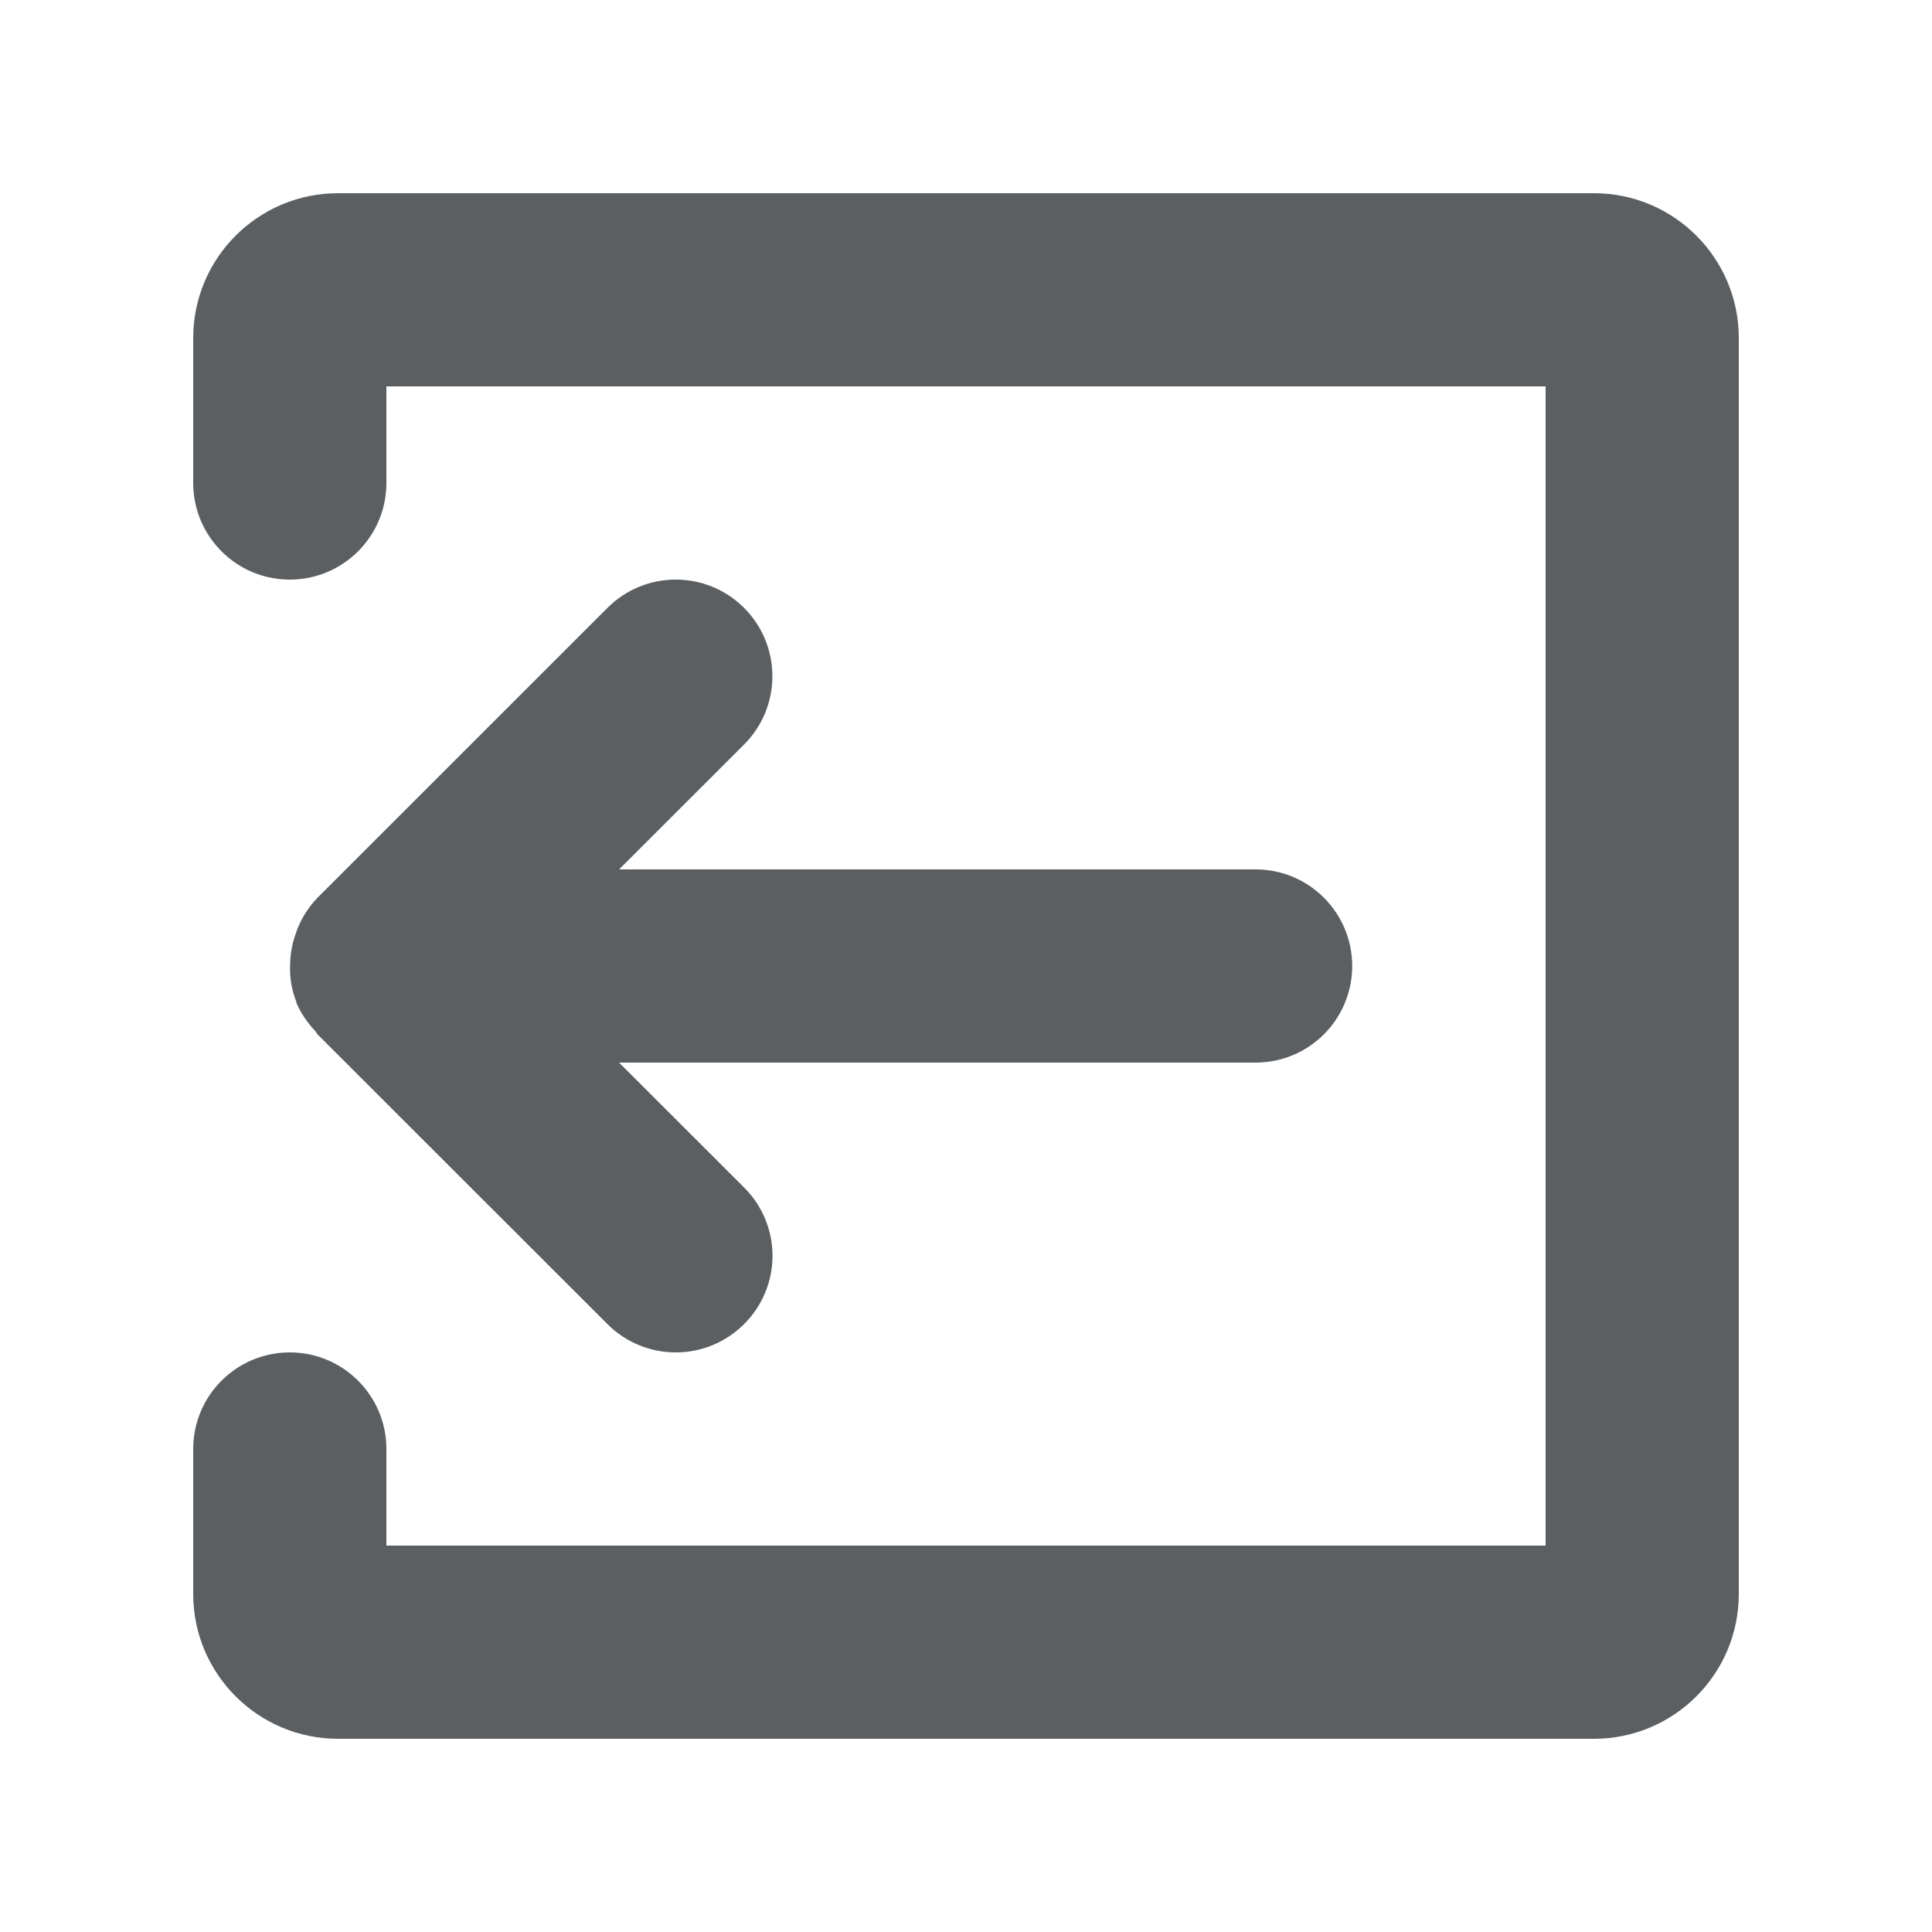
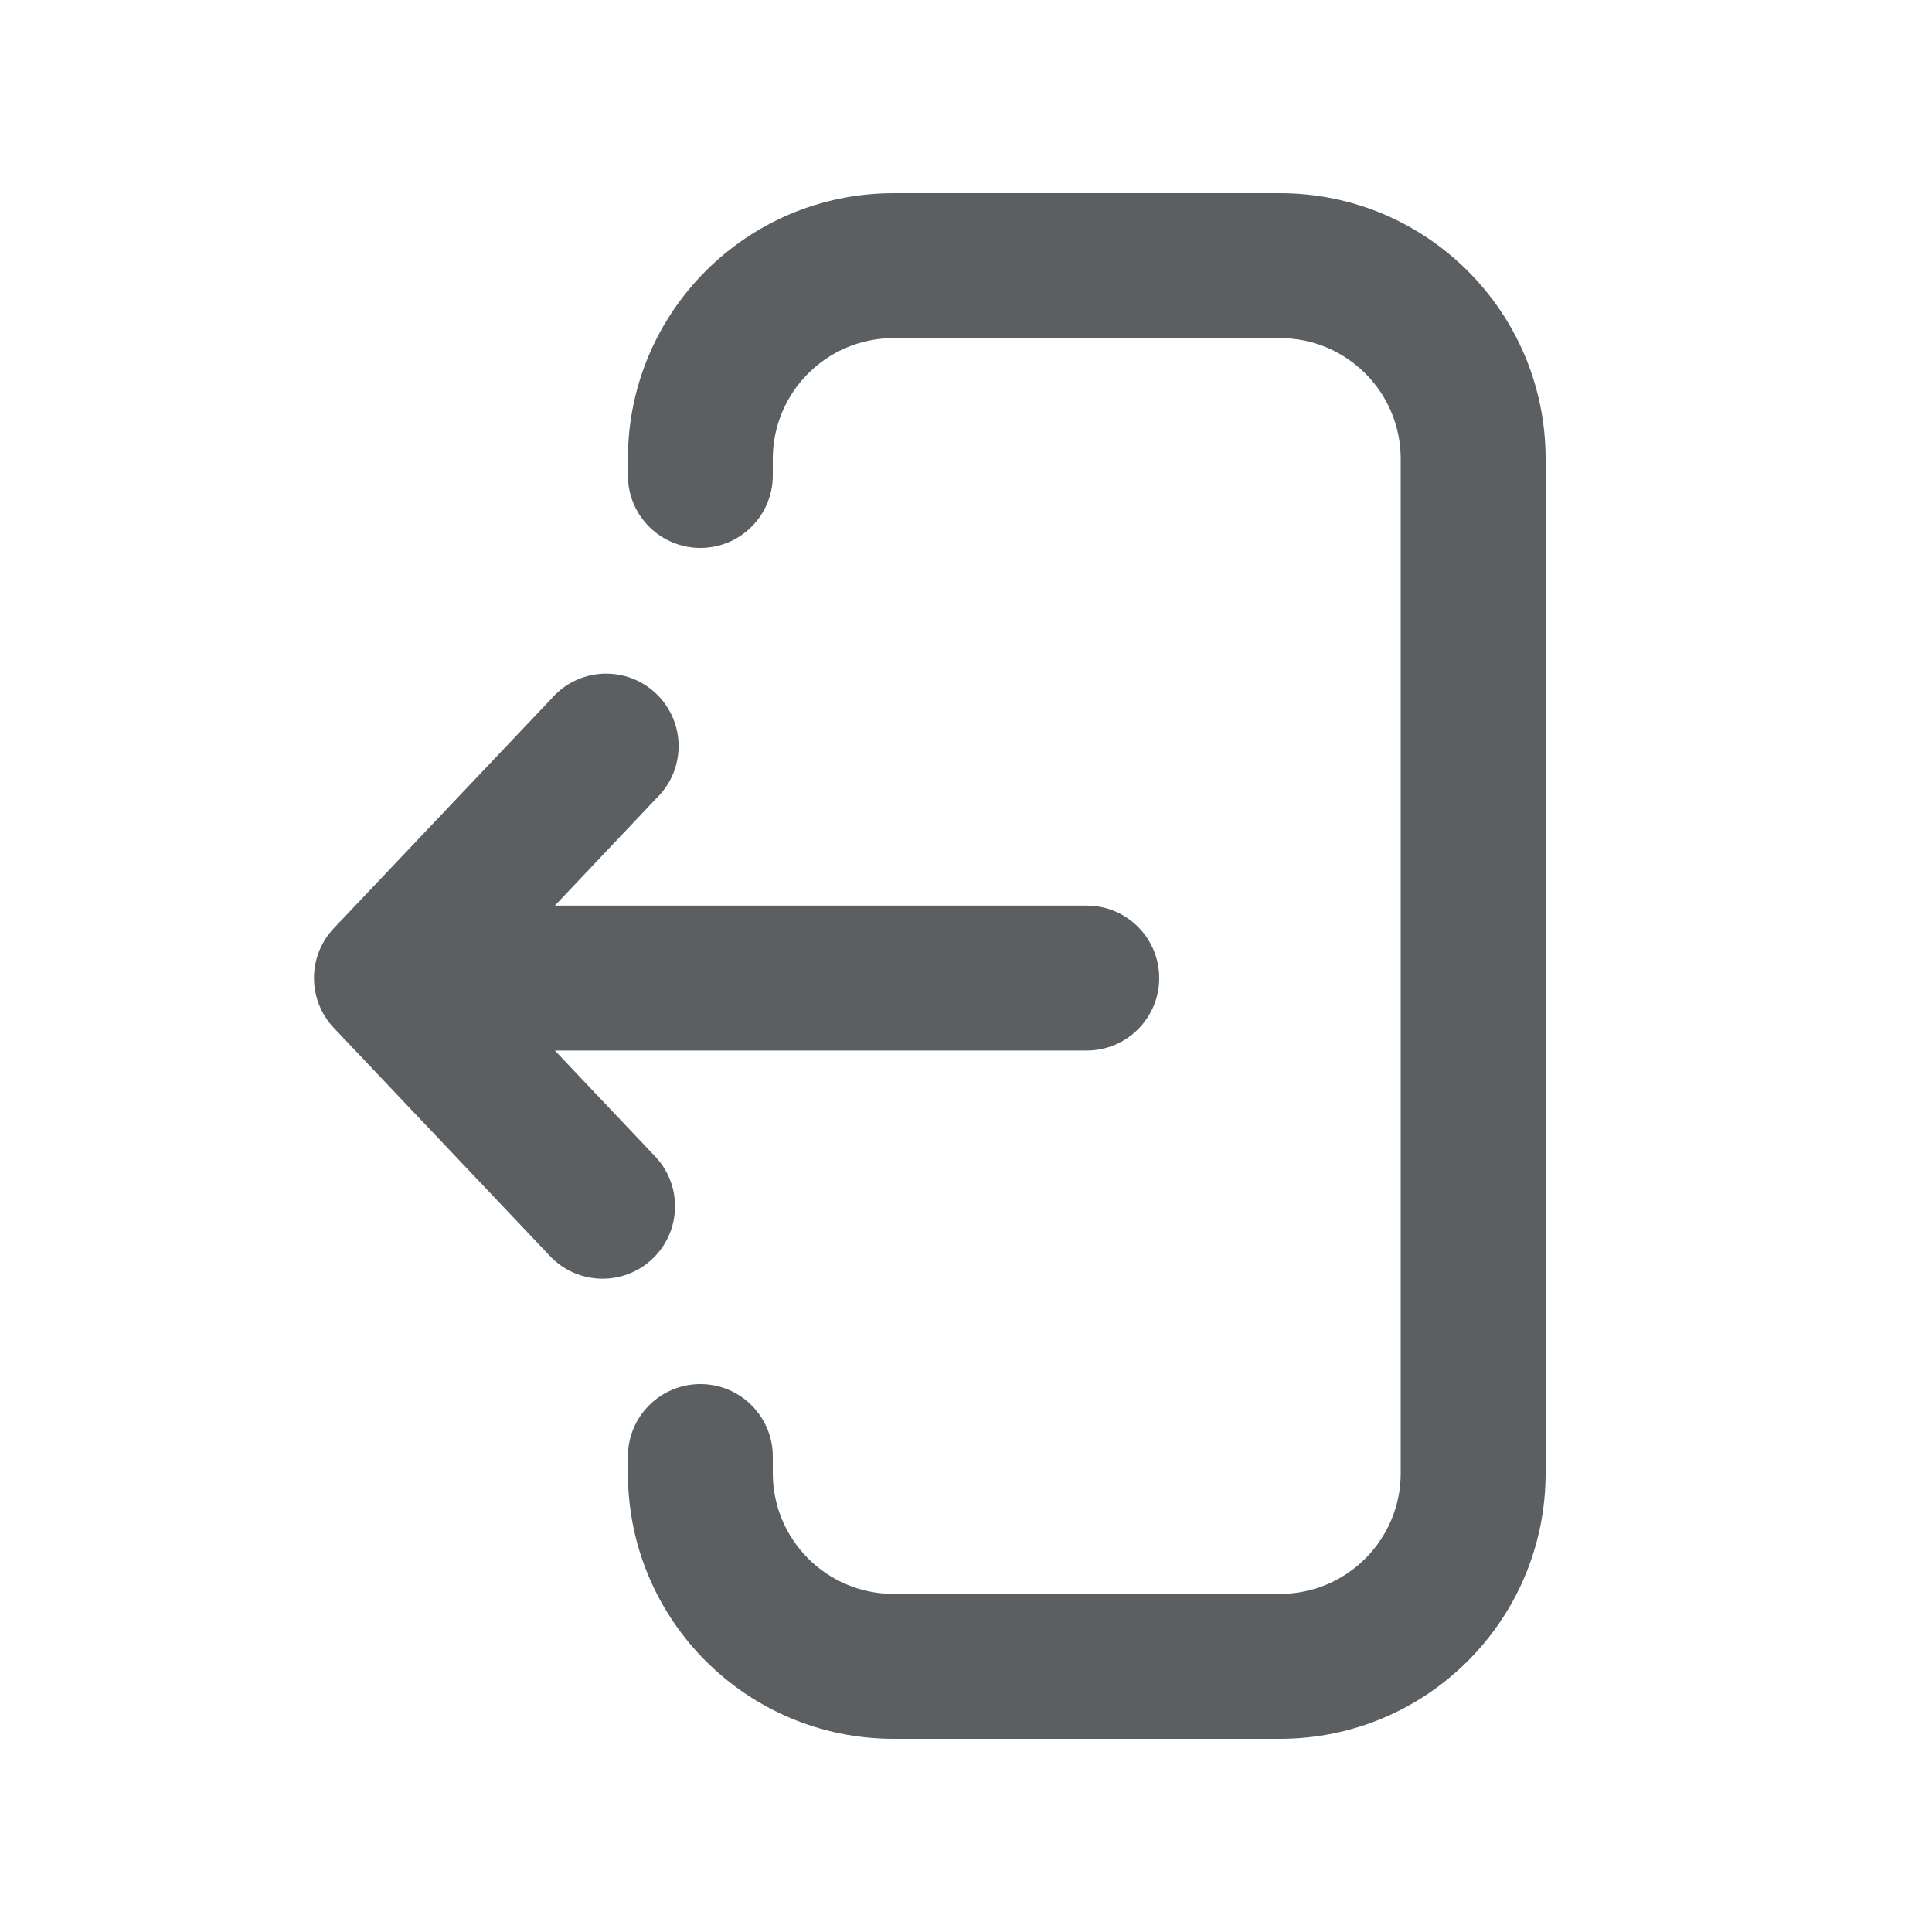
<svg xmlns="http://www.w3.org/2000/svg" viewBox="0 0 20 20">
-   <path d="M7.703 13.707a.997.997 0 000-1.414L6.409 11h6.589a1 1 0 100-2H6.409l1.294-1.293a1 1 0 10-1.415-1.414l-3.001 3a.994.994 0 00-.198.298c-.013.027-.021.054-.03.082a.944.944 0 00-.054.269l-.001.027a.937.937 0 00.062.398l.003.012v.004c.048.112.117.208.197.294l.01.015.01.015 3.002 3a1 1 0 001.415 0z" fill="#5C5F62" />
-   <path d="M2 16.5A1.5 1.5 0 003.5 18h13a1.5 1.5 0 001.5-1.5v-13A1.5 1.5 0 0016.5 2h-13A1.5 1.5 0 002 3.5V5a1 1 0 102 0V4h12v12H4v-1a1 1 0 10-2 0v1.5z" fill="#5C5F62" />
+   <path d="M9.25 2a2.75 2.75 0 0 0-2.75 2.75v.172a.75.75 0 1 0 1.5 0v-.172c0-.69.56-1.25 1.25-1.25h4c.69 0 1.25.56 1.25 1.25v10.5c0 .69-.56 1.25-1.25 1.25h-4c-.69 0-1.25-.56-1.25-1.25v-.172a.75.75 0 0 0-1.5 0v.172a2.75 2.75 0 0 0 2.75 2.75h4a2.75 2.75 0 0 0 2.75-2.75v-10.5a2.75 2.75 0 0 0-2.75-2.75h-4Z" fill="#5C5F62" />
+   <path d="M11.25 10.875a.75.75 0 0 0 0-1.5h-5.506l1.05-1.11a.75.75 0 1 0-1.088-1.03l-2.25 2.374a.75.75 0 0 0 0 1.032l2.25 2.375a.75.75 0 0 0 1.088-1.032l-1.05-1.109h5.506Z" fill="#5C5F62" />
</svg>
